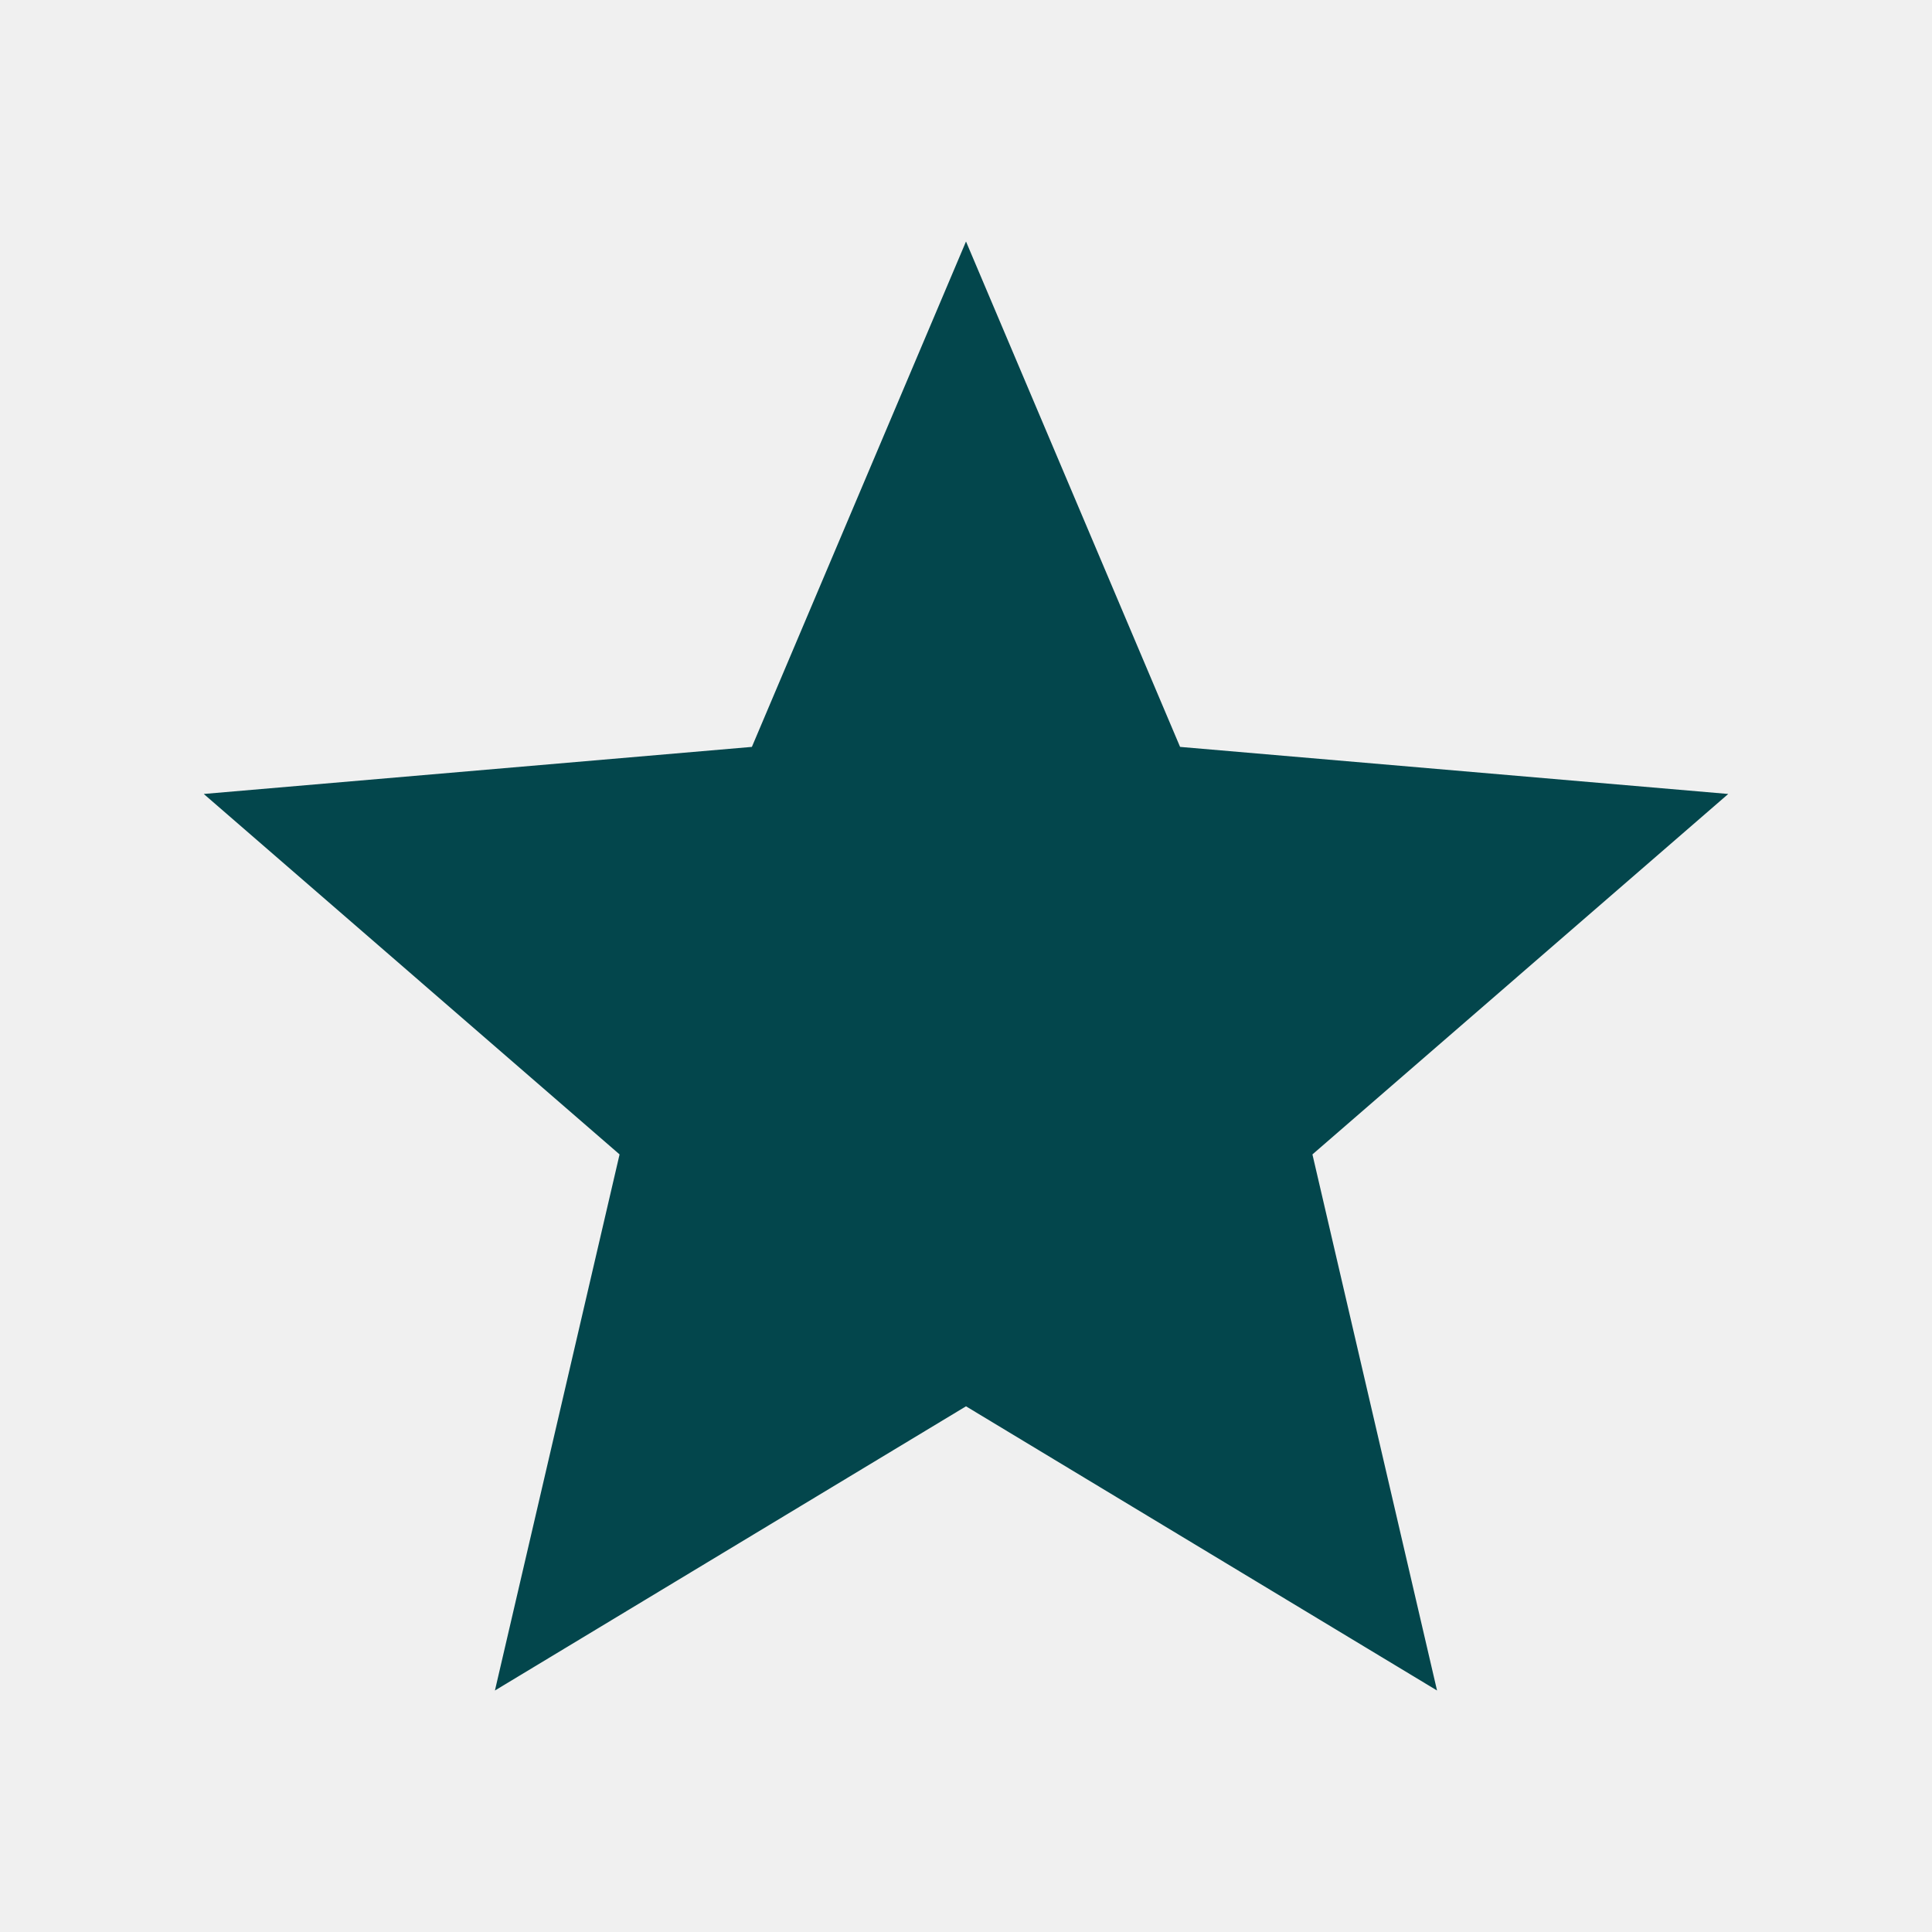
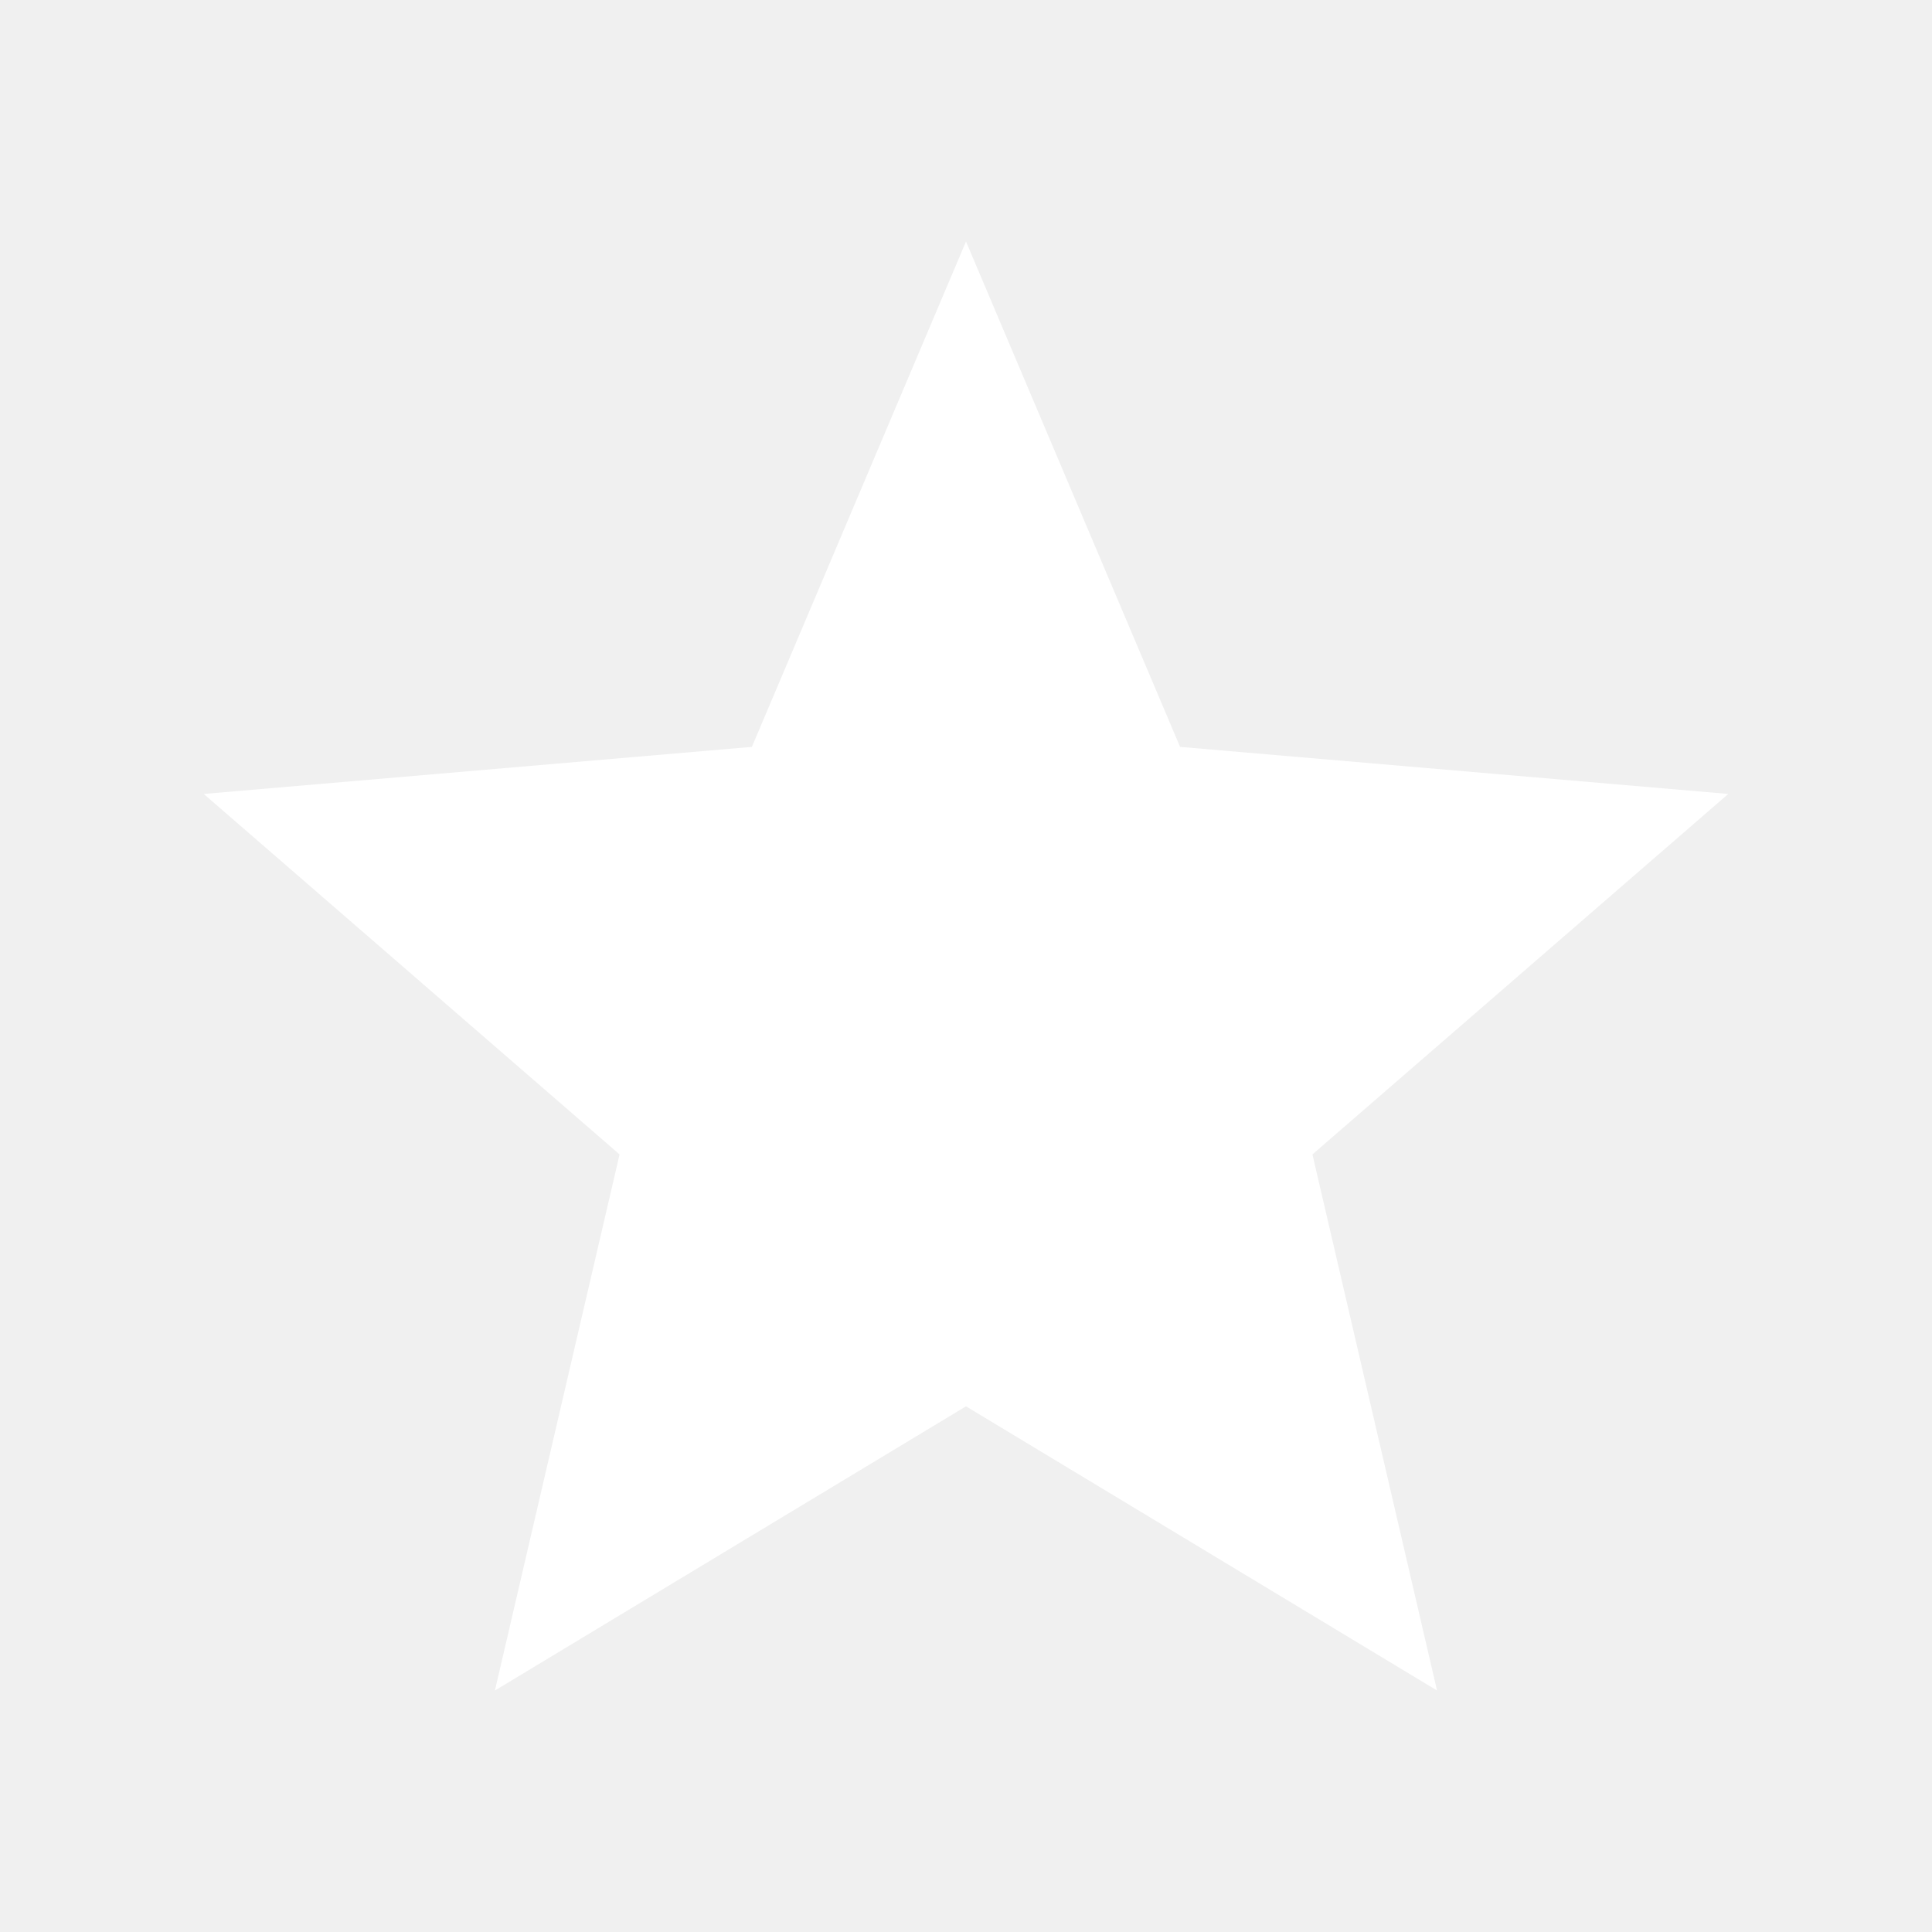
<svg xmlns="http://www.w3.org/2000/svg" viewBox="0 0 512 512">
-   <path style="fill:rgb(3,70,76);" d="M256 372.686L380.83 448l-33.021-142.066L458 210.409l-145.267-12.475L256 64l-56.743 133.934L54 210.409l110.192 95.525L131.161 448z" />
+   <path style="fill:white;" d="M256 372.686L380.83 448l-33.021-142.066L458 210.409l-145.267-12.475L256 64l-56.743 133.934L54 210.409l110.192 95.525L131.161 448z" />
</svg>
